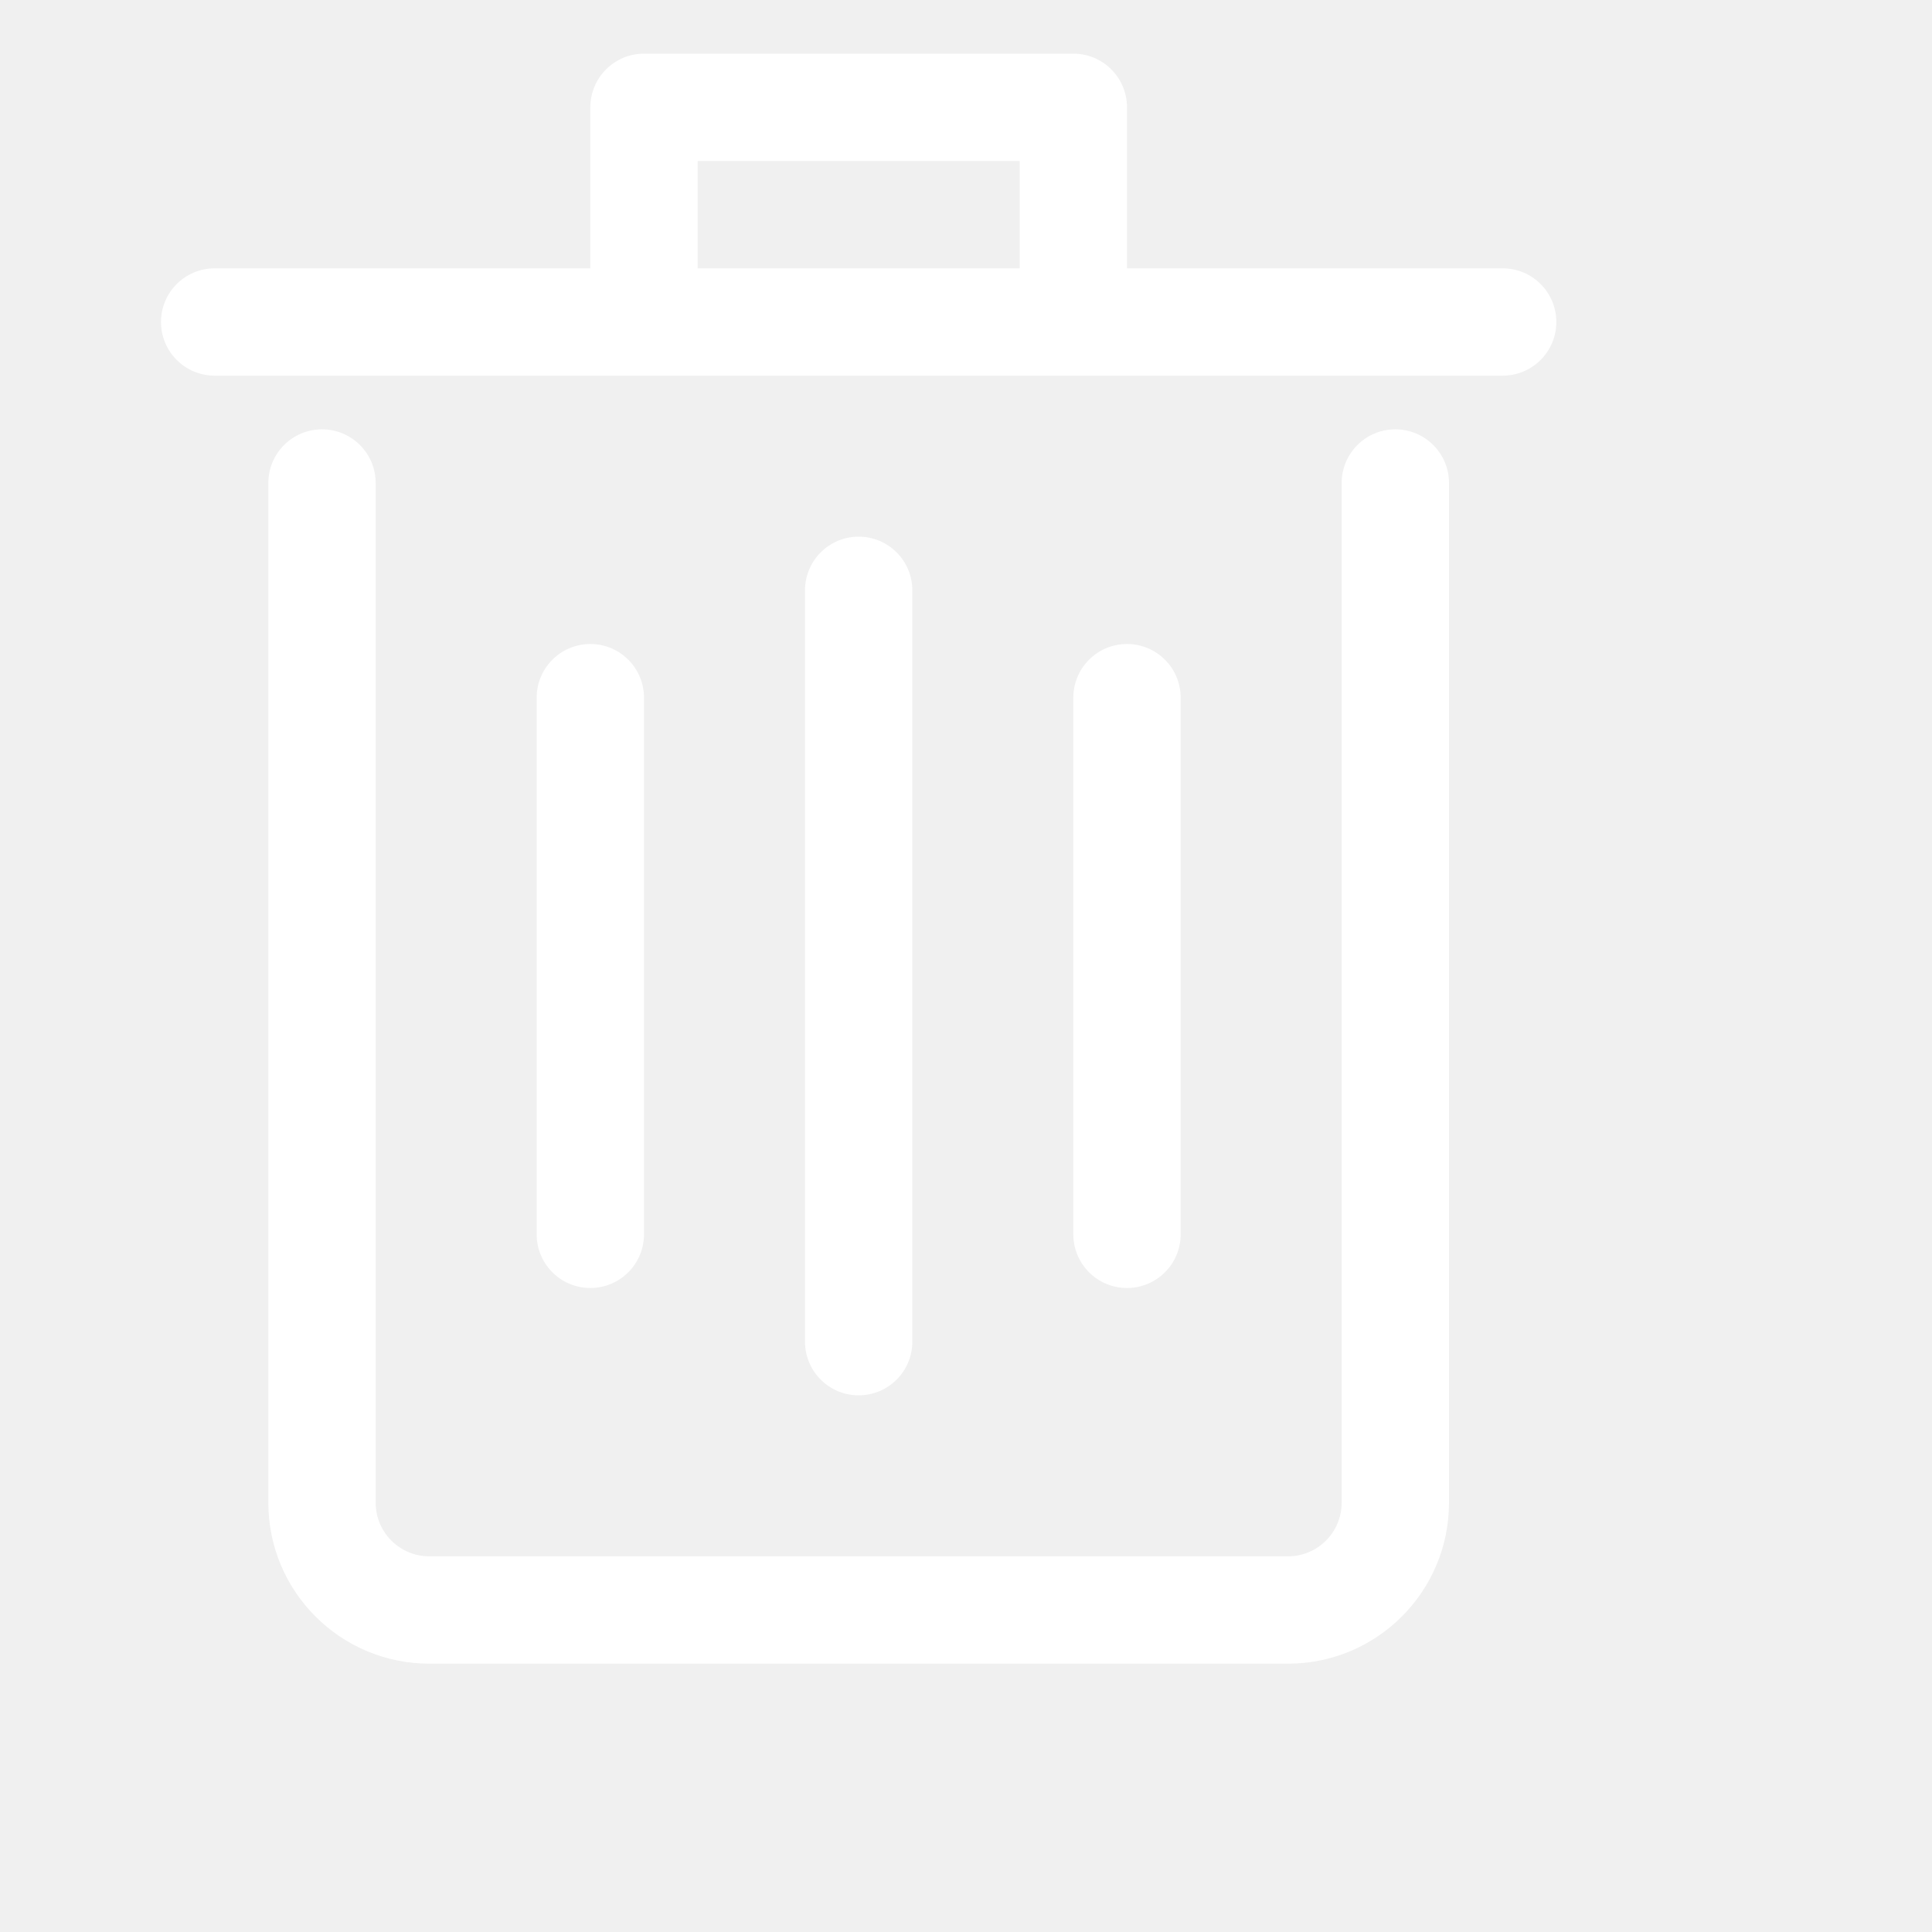
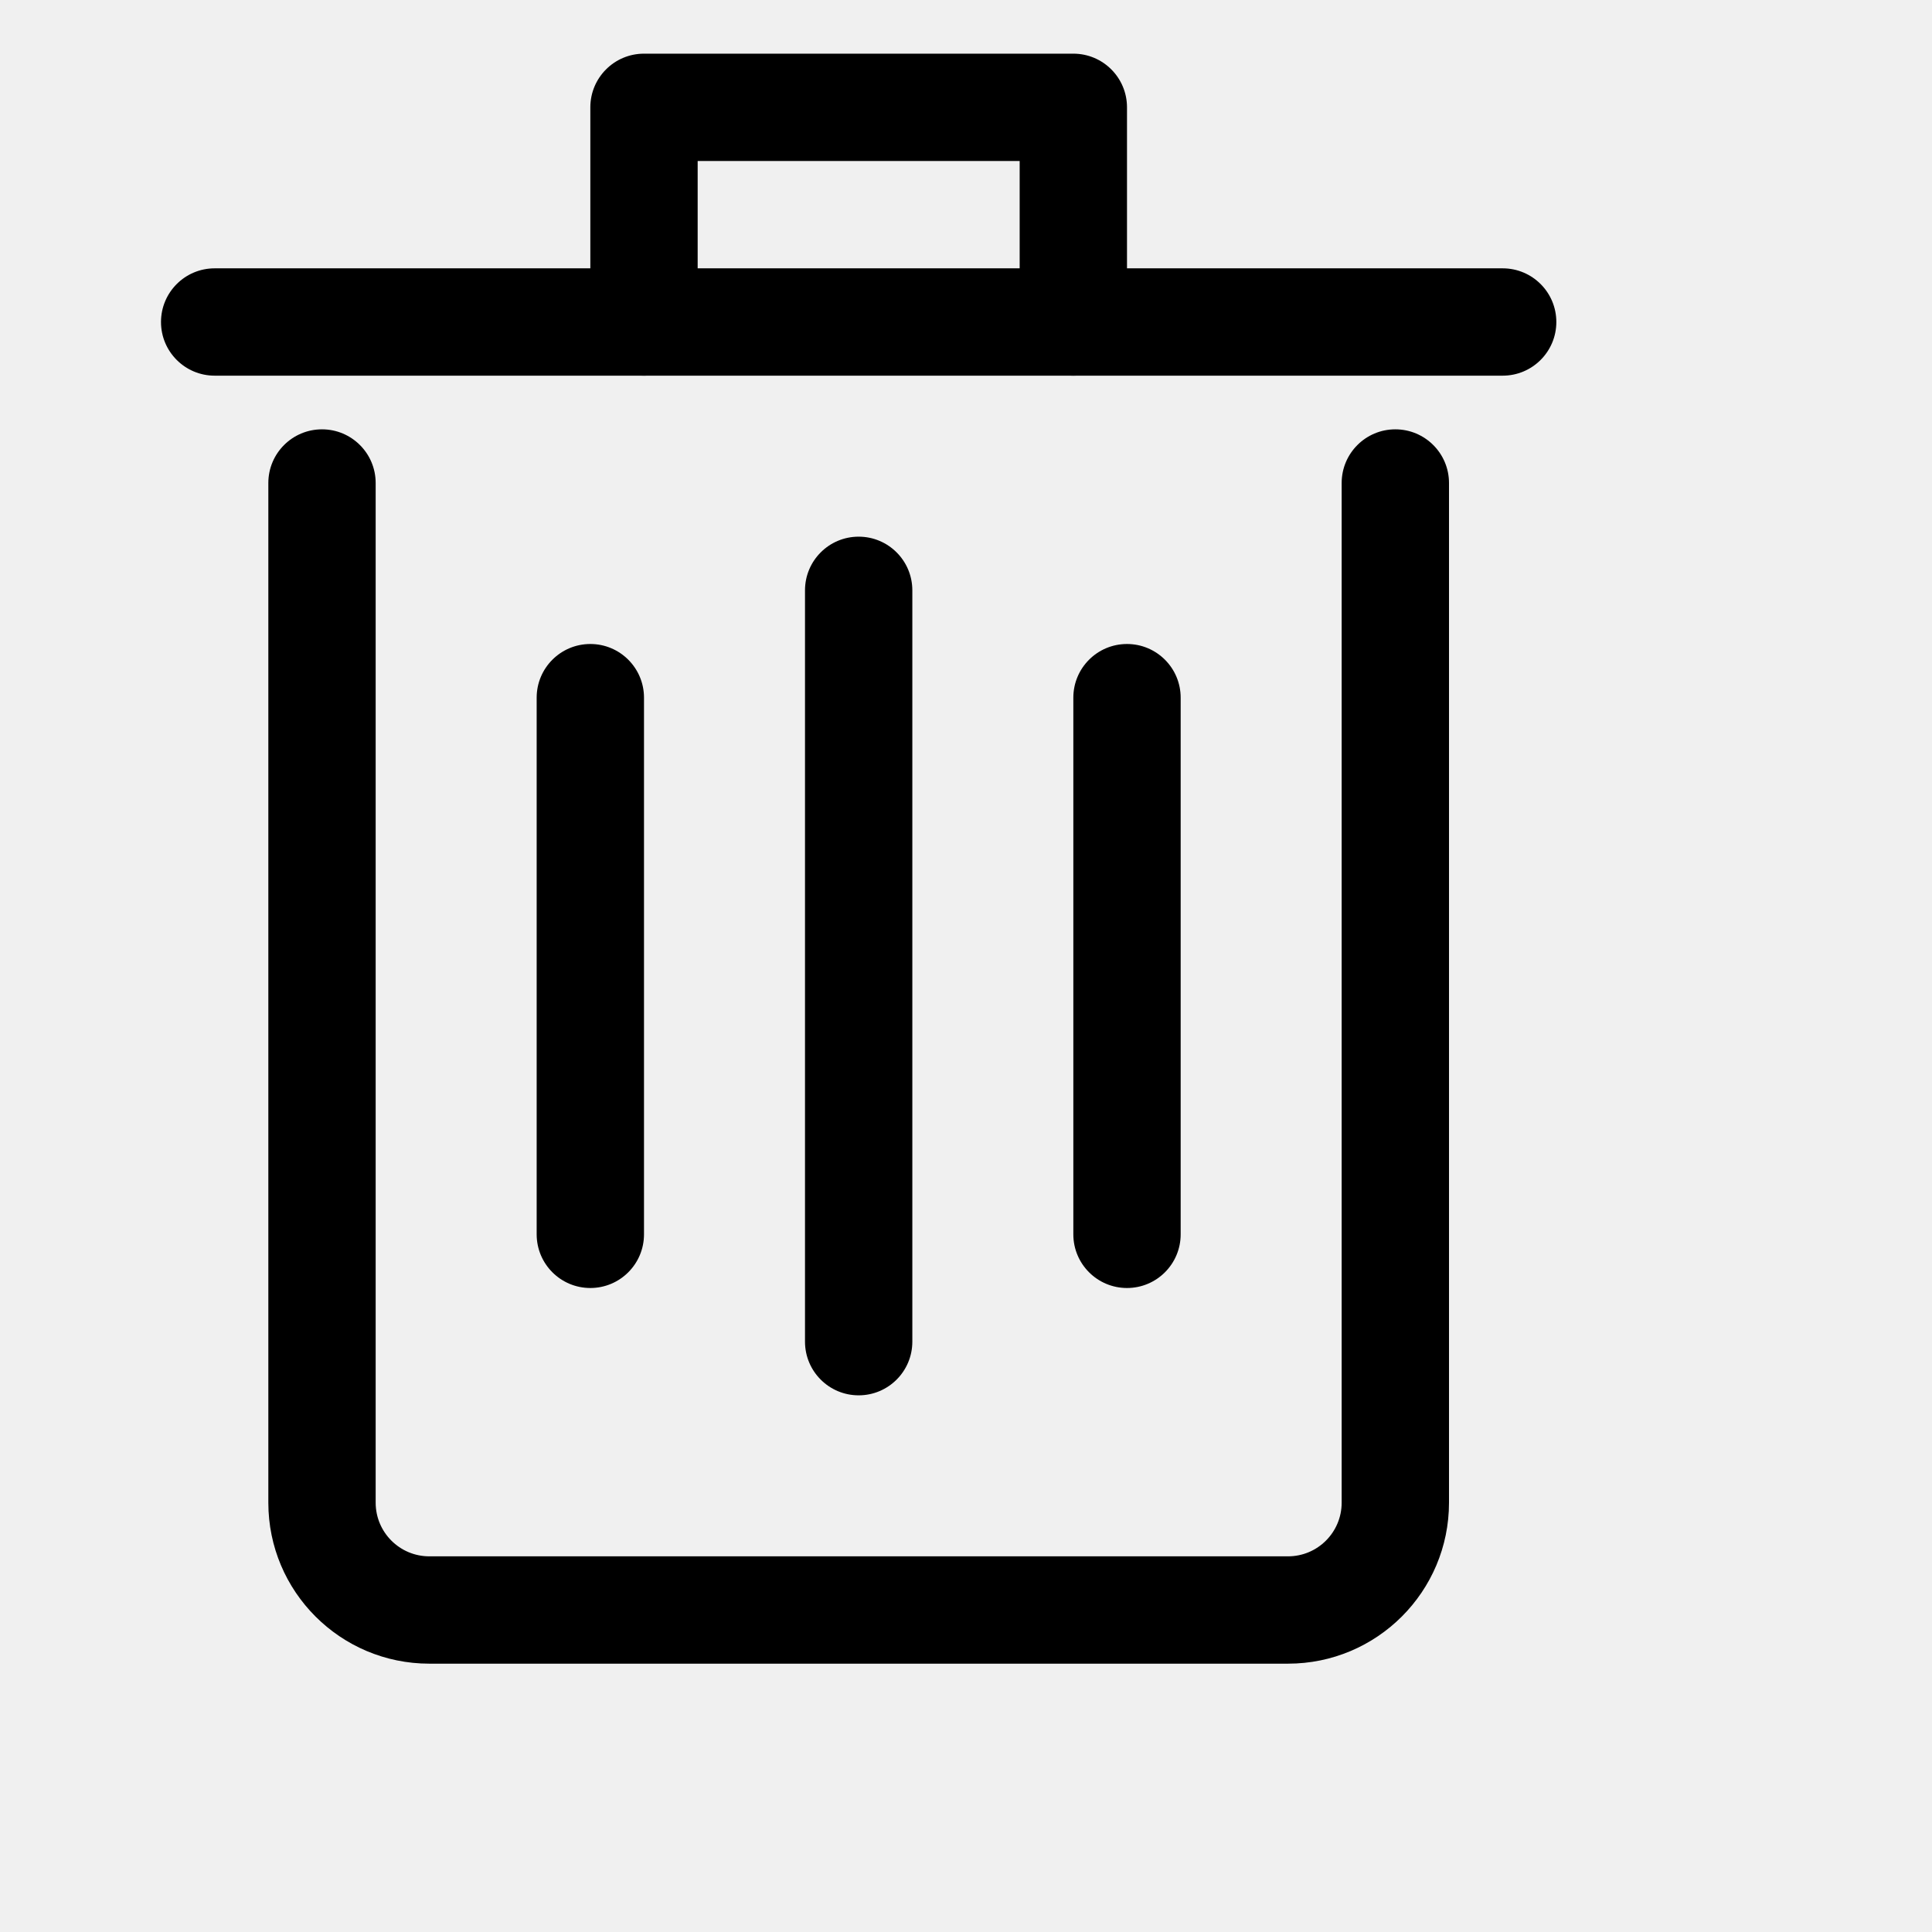
<svg xmlns="http://www.w3.org/2000/svg" viewBox="0 0 36 36">
-   <defs>
-     <style>.cls-1{fill:#fff;}</style>
-   </defs>
  <g data-name="Layer 17" id="Layer_17">
-     <path class="cls-1" d="M24,31H8a3,3,0,0,1-3-3V9A1,1,0,0,1,7,9V28a1,1,0,0,0,1,1H24a1,1,0,0,0,1-1V9a1,1,0,0,1,2,0V28A3,3,0,0,1,24,31Z" />
-     <path class="cls-1" d="M28,7H4A1,1,0,0,1,4,5H28a1,1,0,0,1,0,2Z" />
-     <path class="cls-1" d="M20,7a1,1,0,0,1-1-1V3H13V6a1,1,0,0,1-2,0V2a1,1,0,0,1,1-1h8a1,1,0,0,1,1,1V6A1,1,0,0,1,20,7Z" />
-     <path class="cls-1" d="M16,26a1,1,0,0,1-1-1V11a1,1,0,0,1,2,0V25A1,1,0,0,1,16,26Z" />
-     <path class="cls-1" d="M21,24a1,1,0,0,1-1-1V13a1,1,0,0,1,2,0V23A1,1,0,0,1,21,24Z" />
-     <path class="cls-1" d="M11,24a1,1,0,0,1-1-1V13a1,1,0,0,1,2,0V23A1,1,0,0,1,11,24Z" />
+     <path d="M24,31H8a3,3,0,0,1-3-3V9A1,1,0,0,1,7,9V28a1,1,0,0,0,1,1H24a1,1,0,0,0,1-1V9a1,1,0,0,1,2,0V28A3,3,0,0,1,24,31Z" fill="currentColor" />
+     <path d="M28,7H4A1,1,0,0,1,4,5H28a1,1,0,0,1,0,2Z" fill="currentColor" />
+     <path d="M20,7a1,1,0,0,1-1-1V3H13V6a1,1,0,0,1-2,0V2a1,1,0,0,1,1-1h8a1,1,0,0,1,1,1V6A1,1,0,0,1,20,7Z" fill="currentColor" />
+     <path d="M16,26a1,1,0,0,1-1-1V11a1,1,0,0,1,2,0V25A1,1,0,0,1,16,26Z" fill="currentColor" />
+     <path d="M21,24a1,1,0,0,1-1-1V13a1,1,0,0,1,2,0V23A1,1,0,0,1,21,24Z" fill="currentColor" />
+     <path d="M11,24a1,1,0,0,1-1-1V13a1,1,0,0,1,2,0V23A1,1,0,0,1,11,24Z" fill="currentColor" />
  </g>
</svg>
